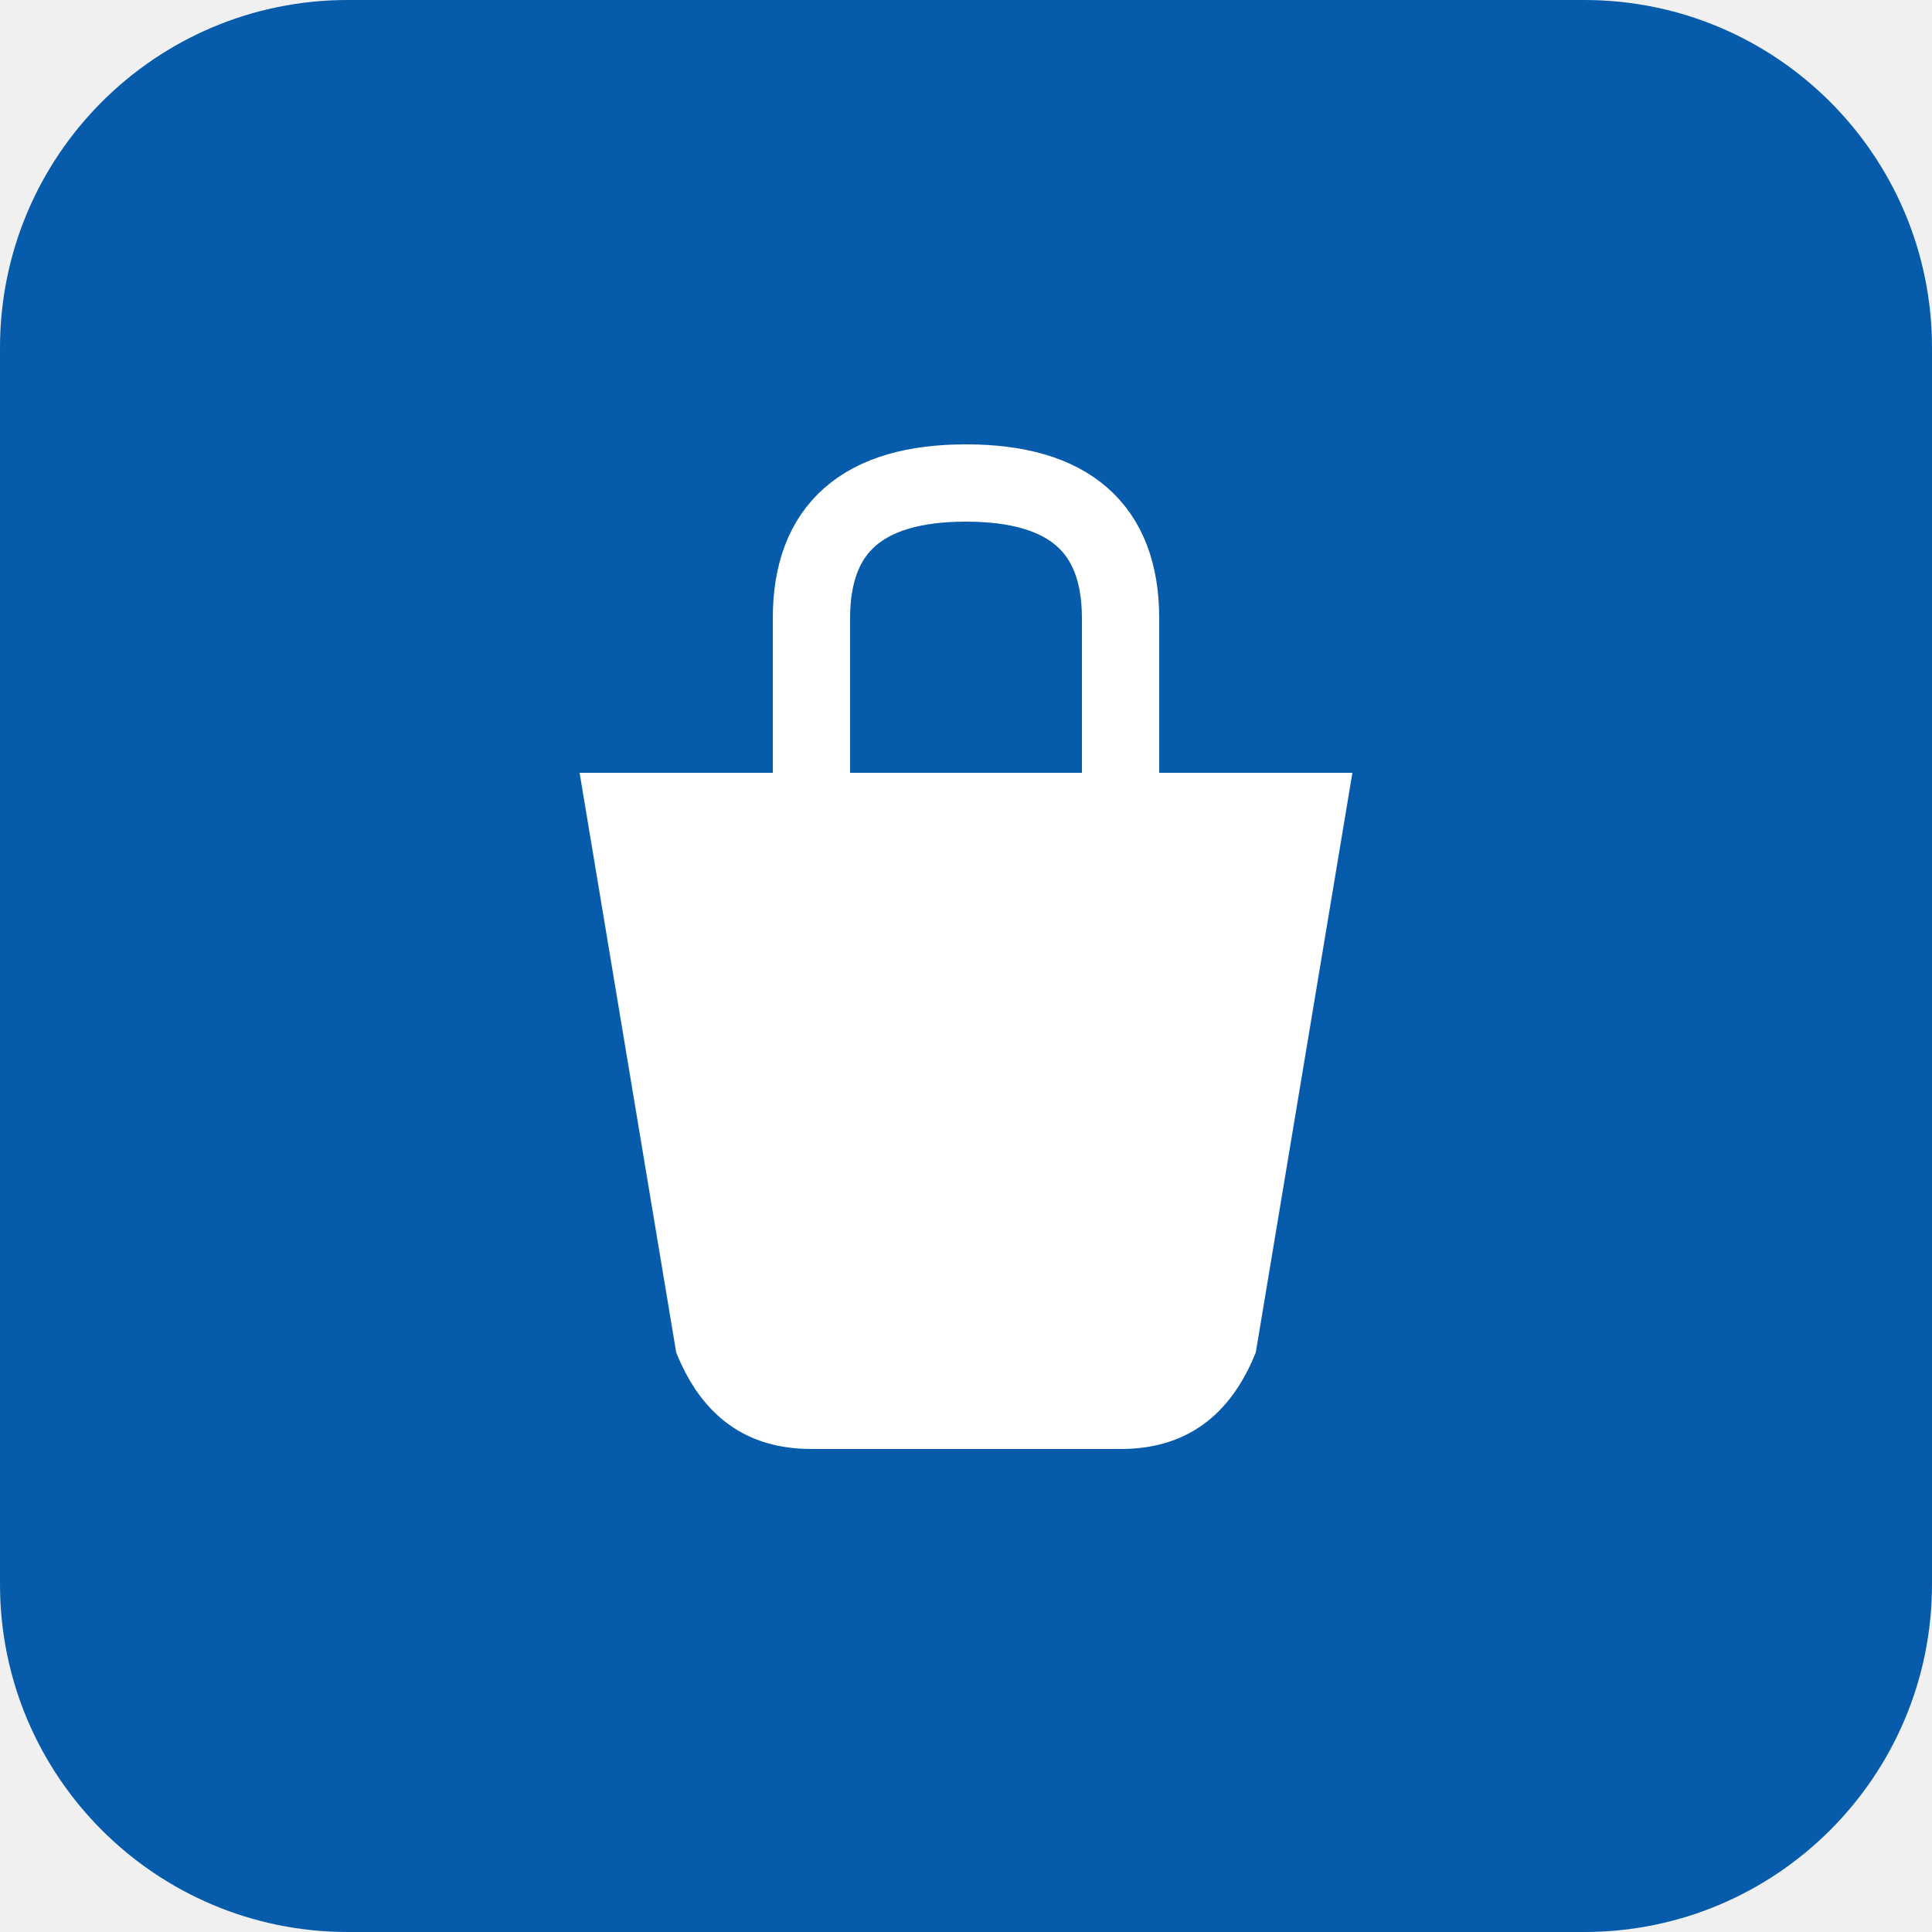
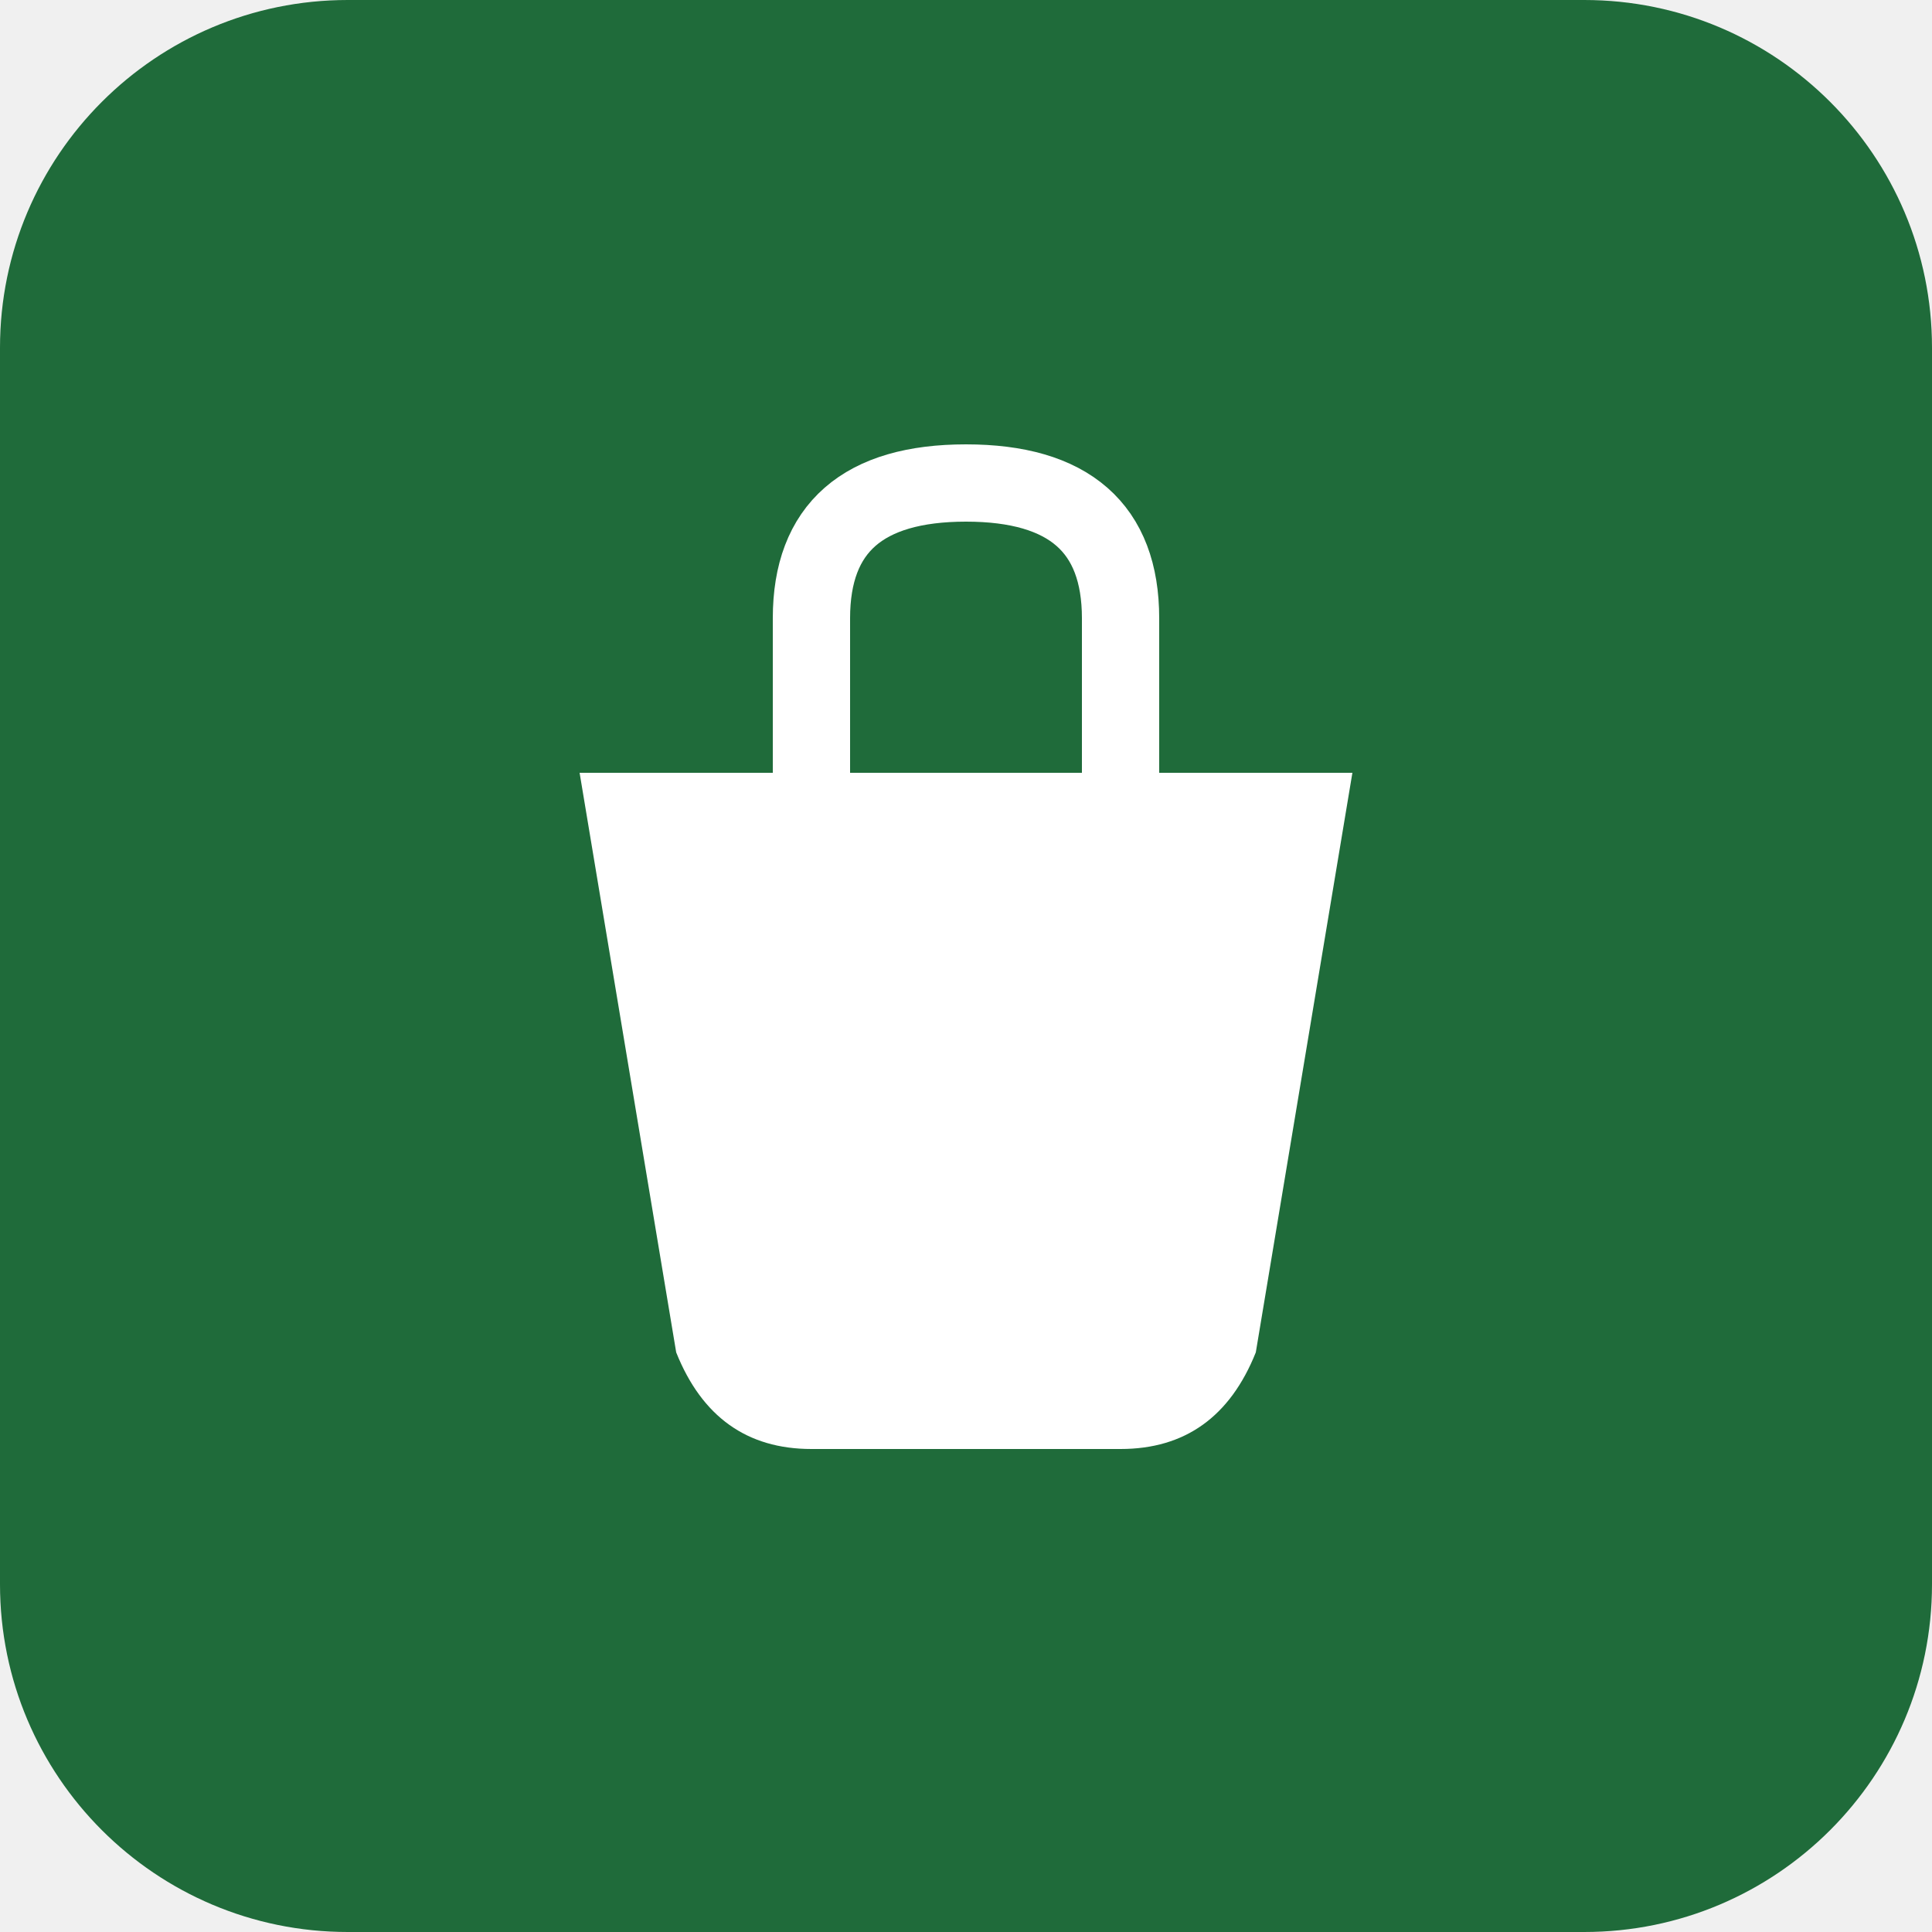
<svg xmlns="http://www.w3.org/2000/svg" viewBox="0 0 100 100">
-   <rect width="100" height="100" rx="18" fill="#075BAB" />
+   <rect width="100" height="100" rx="18" fill="#1F6B3A" />
  <path d="M30 40 L70 40 L65 70 Q63 75 58 75 L42 75 Q37 75 35 70 Z" fill="white" />
  <path d="M42 40 L42 32 Q42 25 50 25 Q58 25 58 32 L58 40" stroke="white" stroke-width="4" fill="none" stroke-linecap="round" />
</svg>
